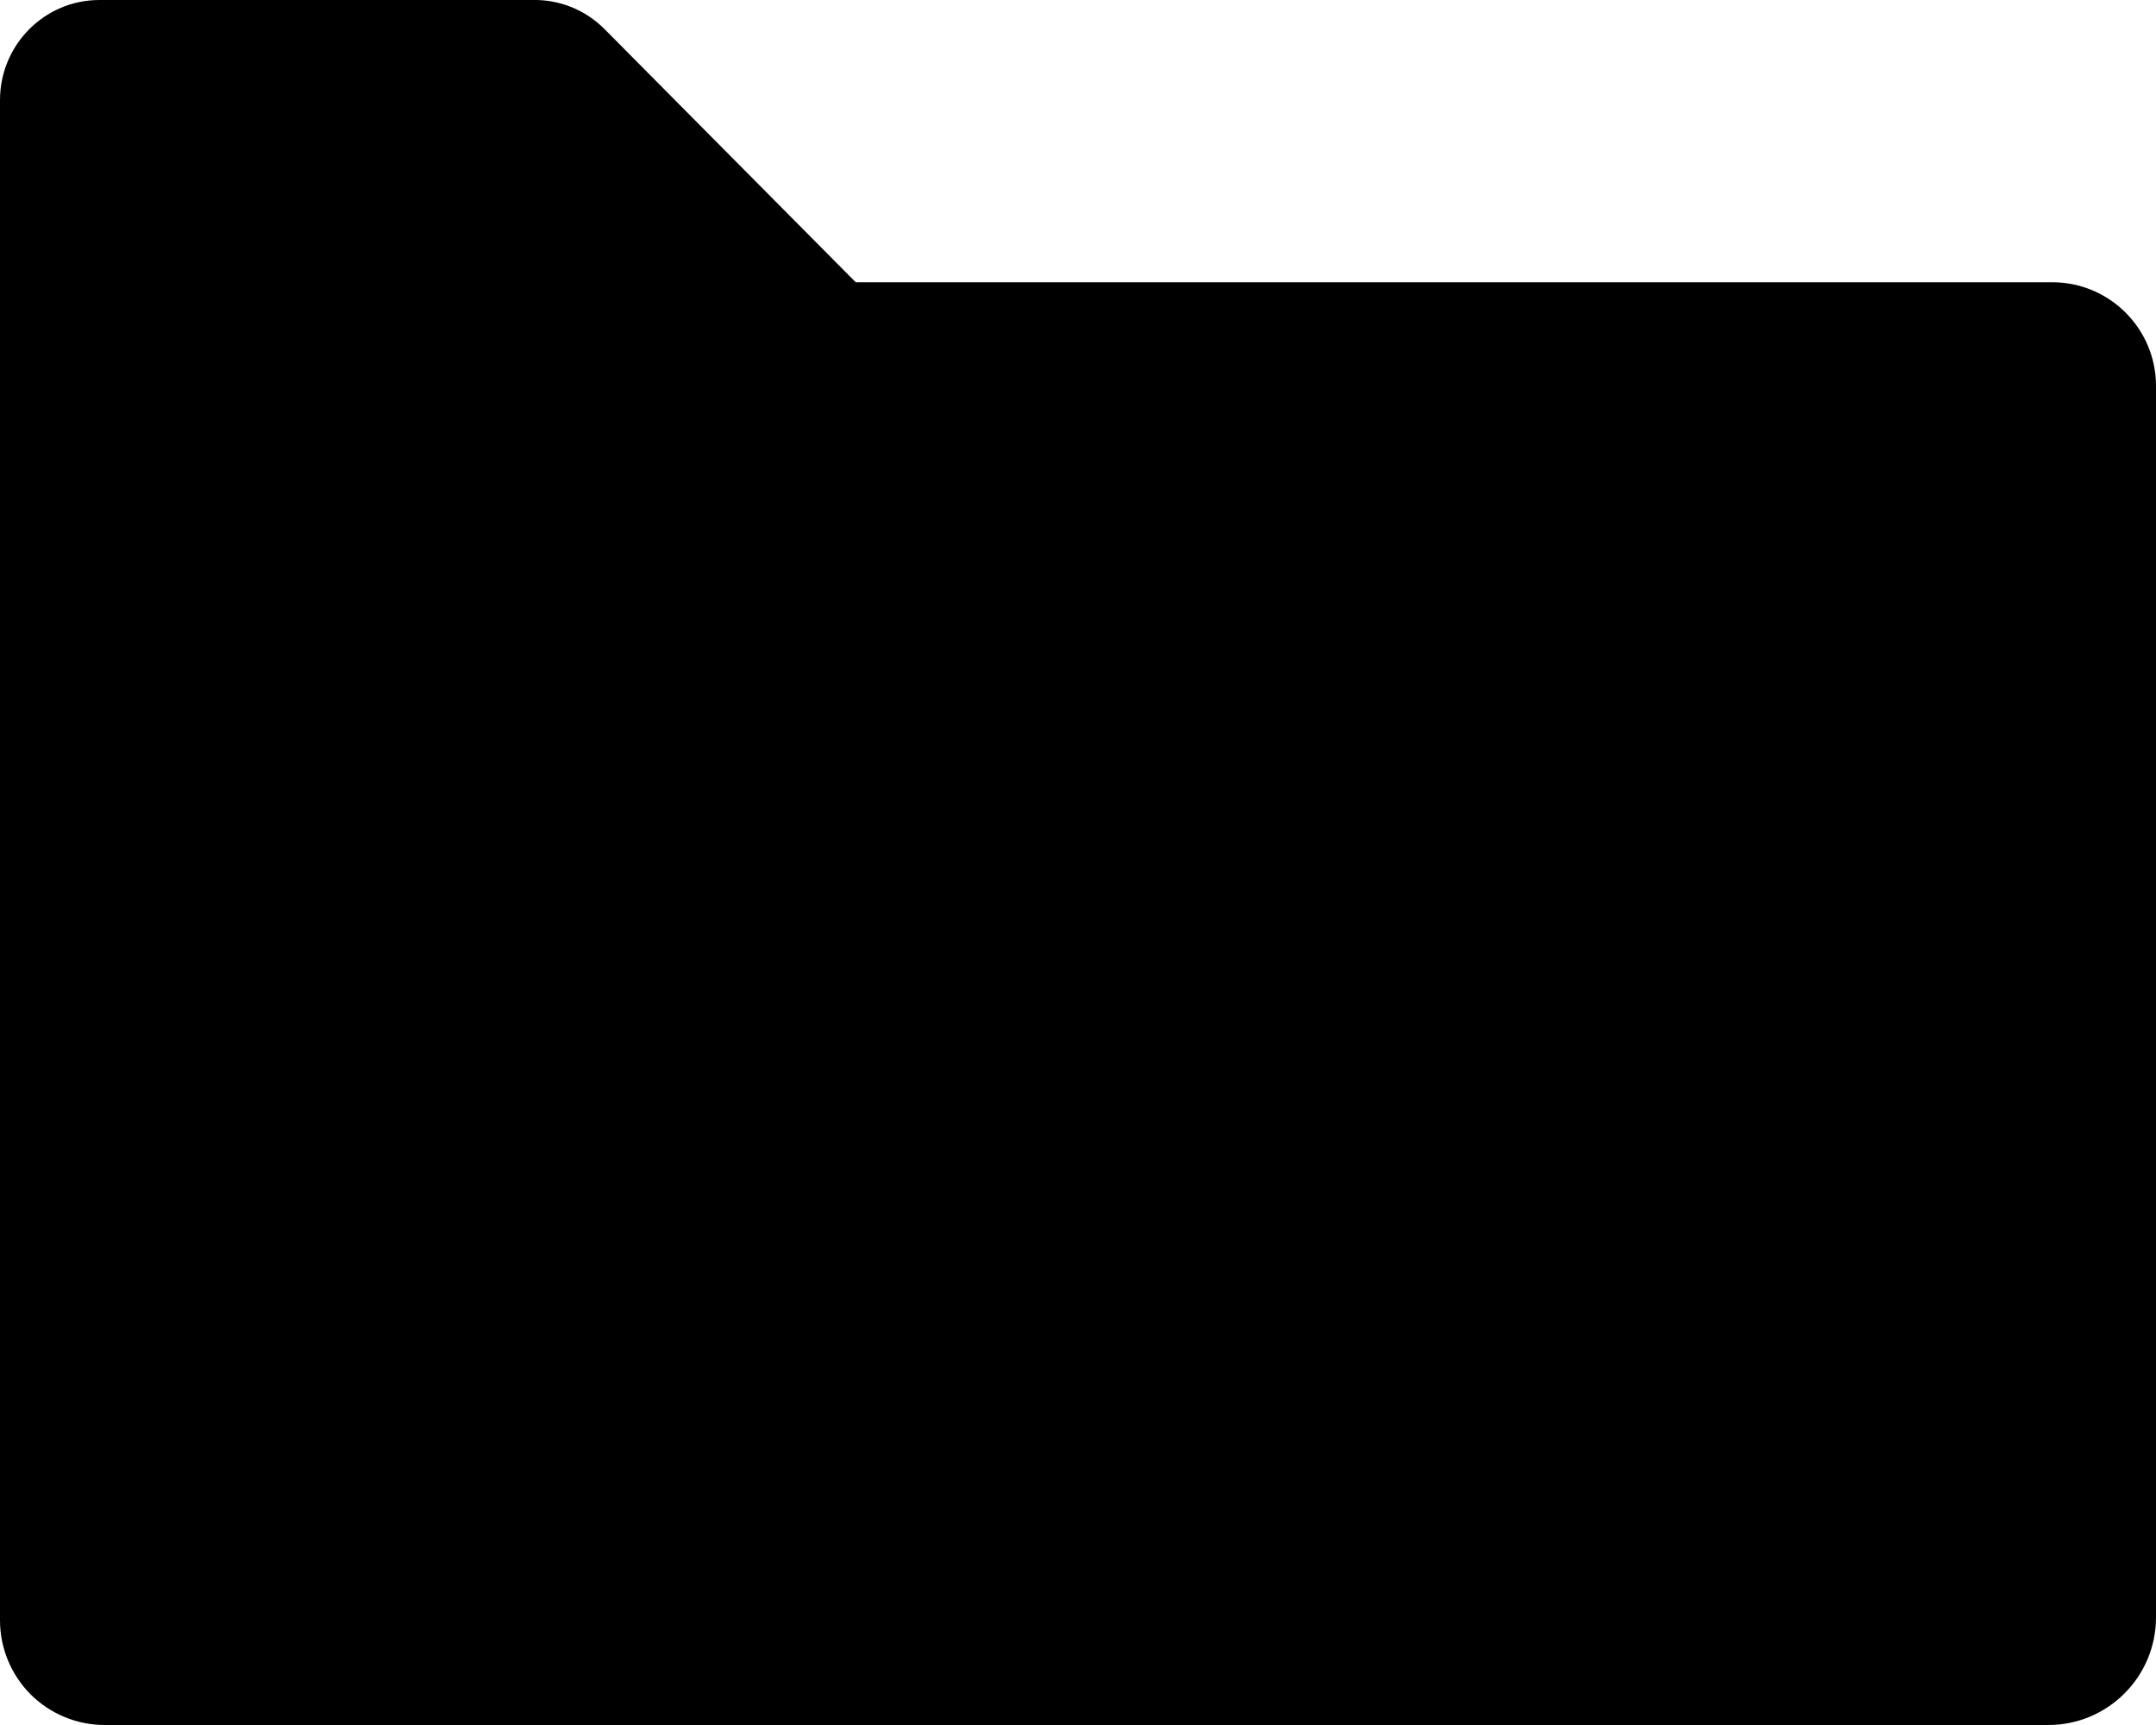
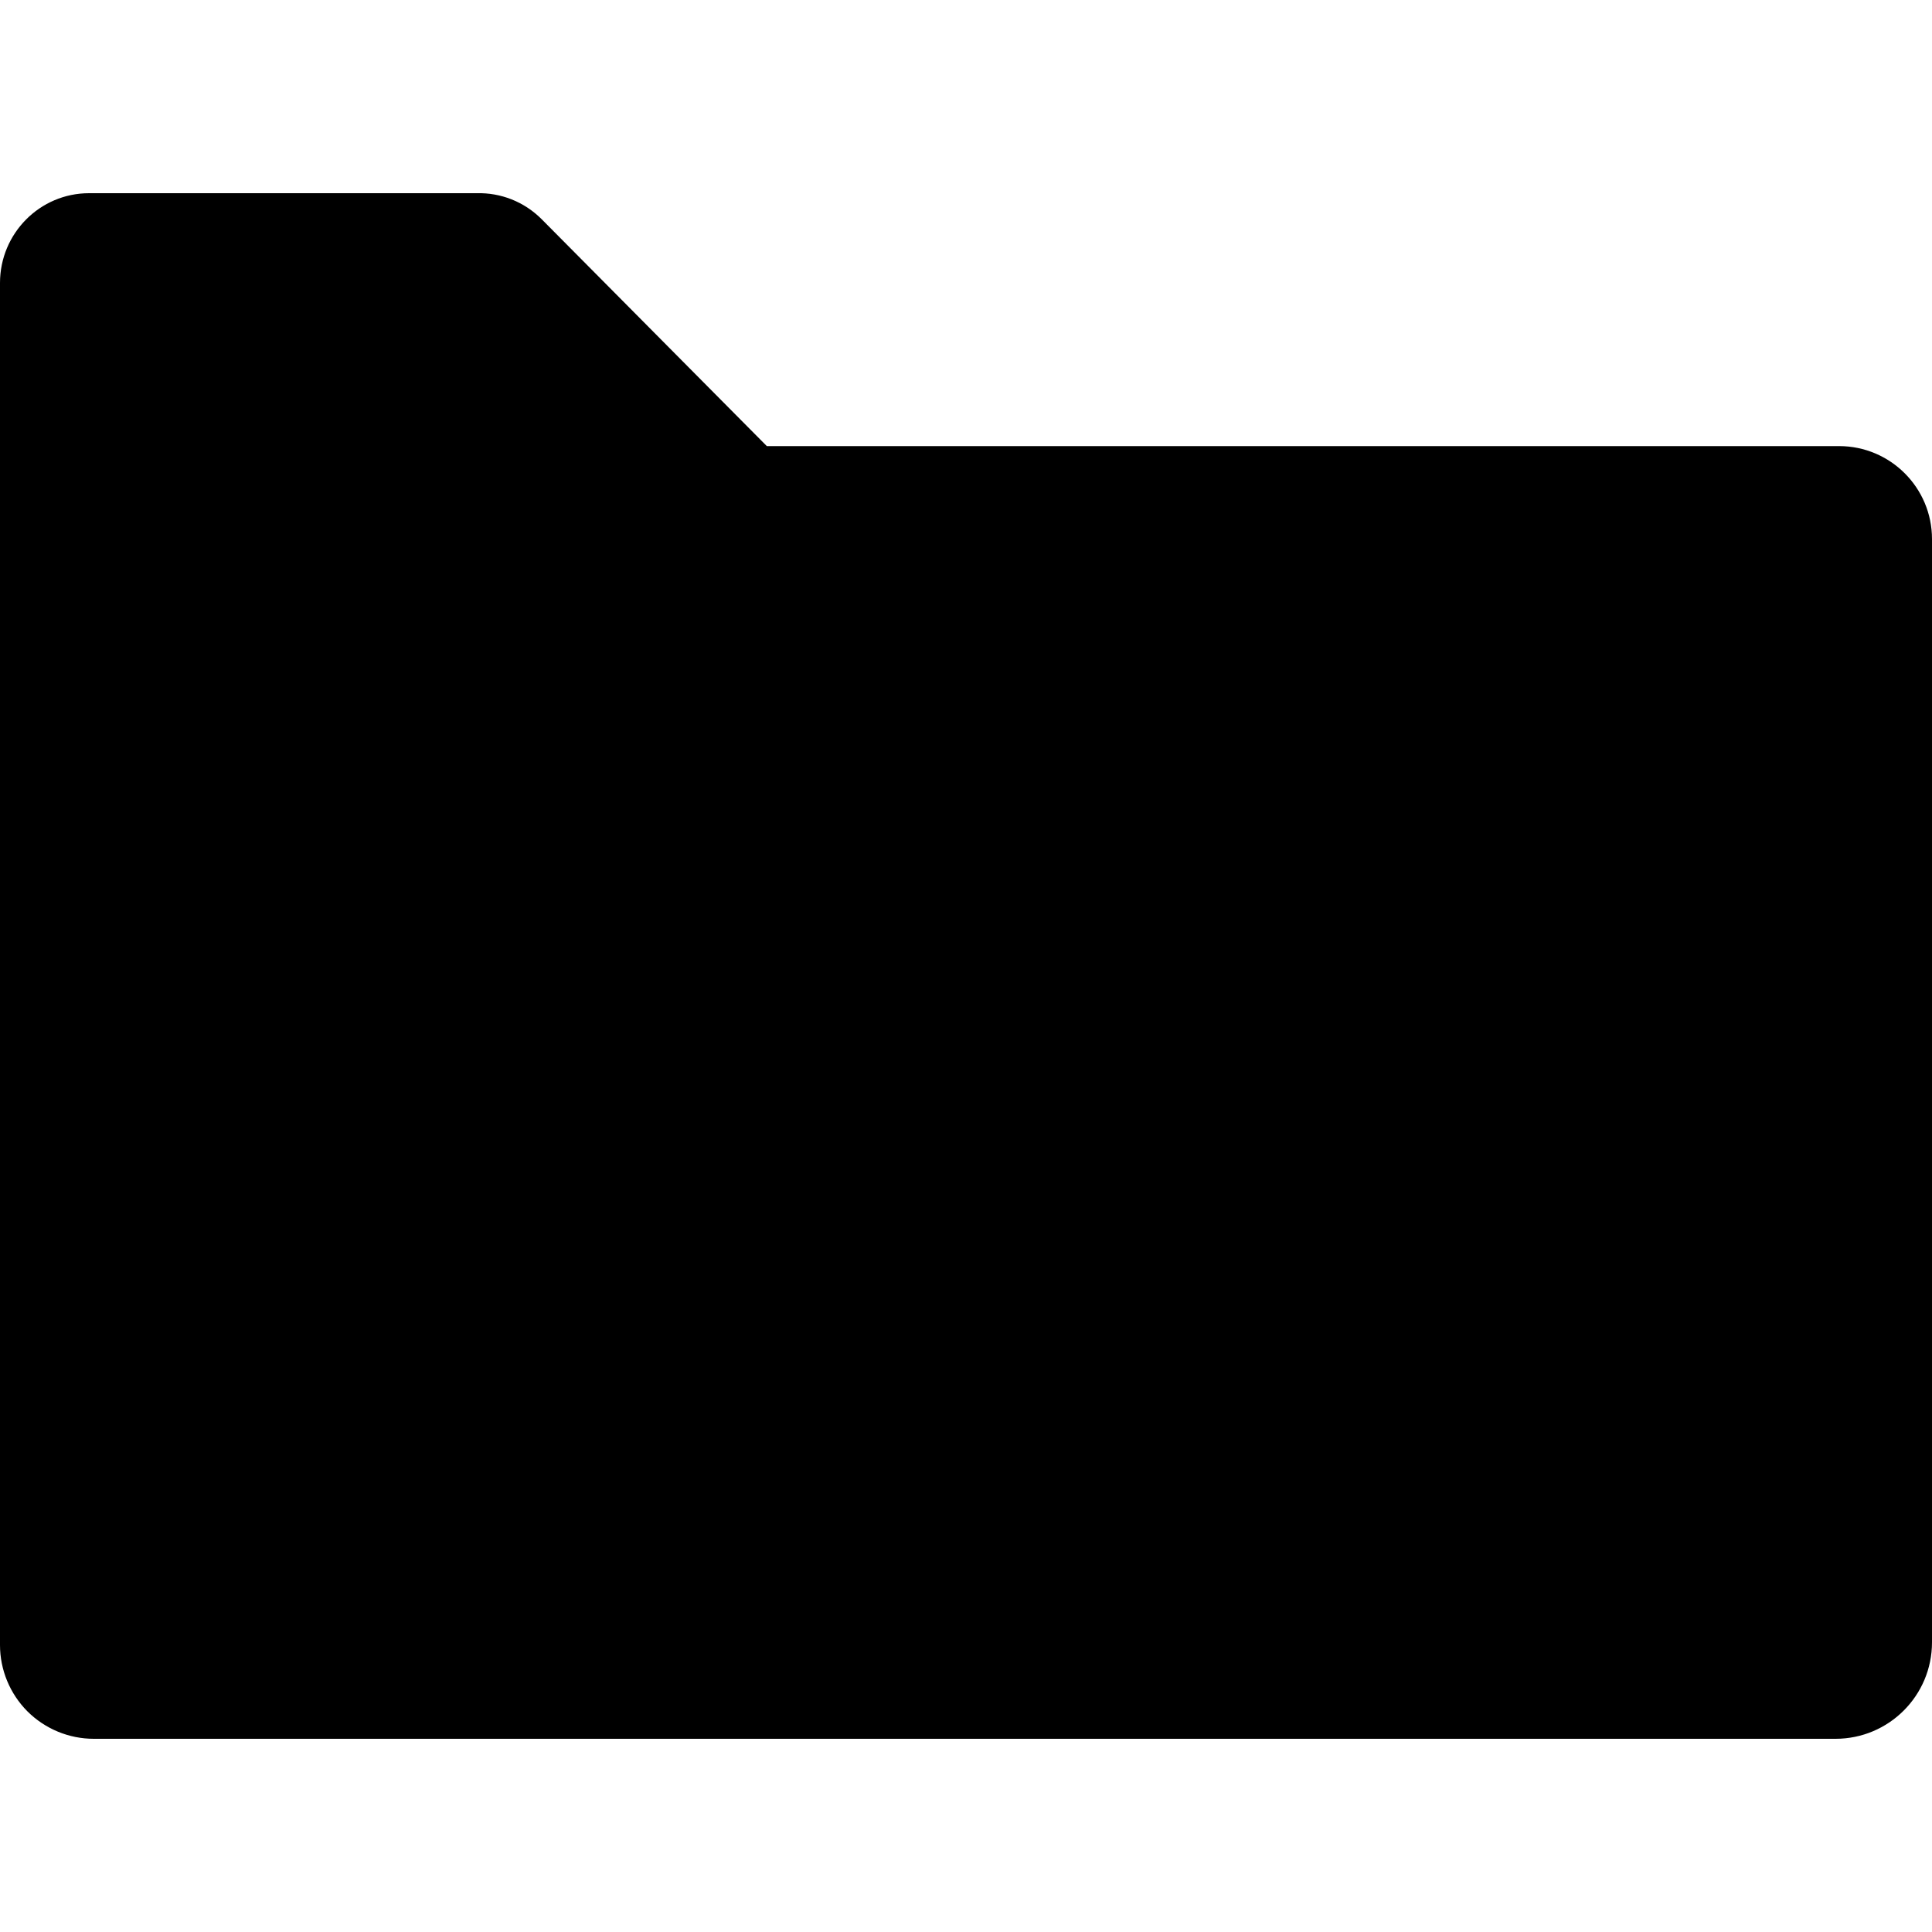
- <svg xmlns="http://www.w3.org/2000/svg" width="100%" height="100%" viewBox="0 0 20 16" version="1.1" xml:space="preserve" style="fill-rule:evenodd;clip-rule:evenodd;stroke-linejoin:round;stroke-miterlimit:1.414;">
-   <g>
-     <path d="M0,0.929c0,-0.513 0.413,-0.929 0.922,-0.929l4.015,0c0.243,-0.006 0.488,0.085 0.673,0.272l2.328,2.346l11.1,0c0.531,0 0.962,0.431 0.962,0.962c0,2.454 0,8.927 0,11.421c0,0.552 -0.447,0.999 -0.999,0.999l-18.03,0c-0.257,0 -0.504,-0.102 -0.687,-0.284c-0.182,-0.183 -0.284,-0.43 -0.284,-0.687l0,-14.1Z" />
-   </g>
+ <svg xmlns="http://www.w3.org/2000/svg" width="100%" height="100%" viewBox="0 0 20 20" version="1.1" xml:space="preserve" style="fill-rule:evenodd;clip-rule:evenodd;stroke-linejoin:round;stroke-miterlimit:1.414;">
+   <path id="thick" d="M0,2.929c0,-0.513 0.413,-0.929 0.922,-0.929l4.015,0c0.243,-0.006 0.488,0.085 0.673,0.272l2.328,2.346l11.1,0c0.531,0 0.962,0.431 0.962,0.962c0,2.454 0,8.927 0,11.421c0,0.552 -0.447,0.999 -0.999,0.999l-18.03,0c-0.257,0 -0.504,-0.102 -0.687,-0.284c-0.182,-0.183 -0.284,-0.43 -0.284,-0.687l0,-14.1Z" />
</svg>
